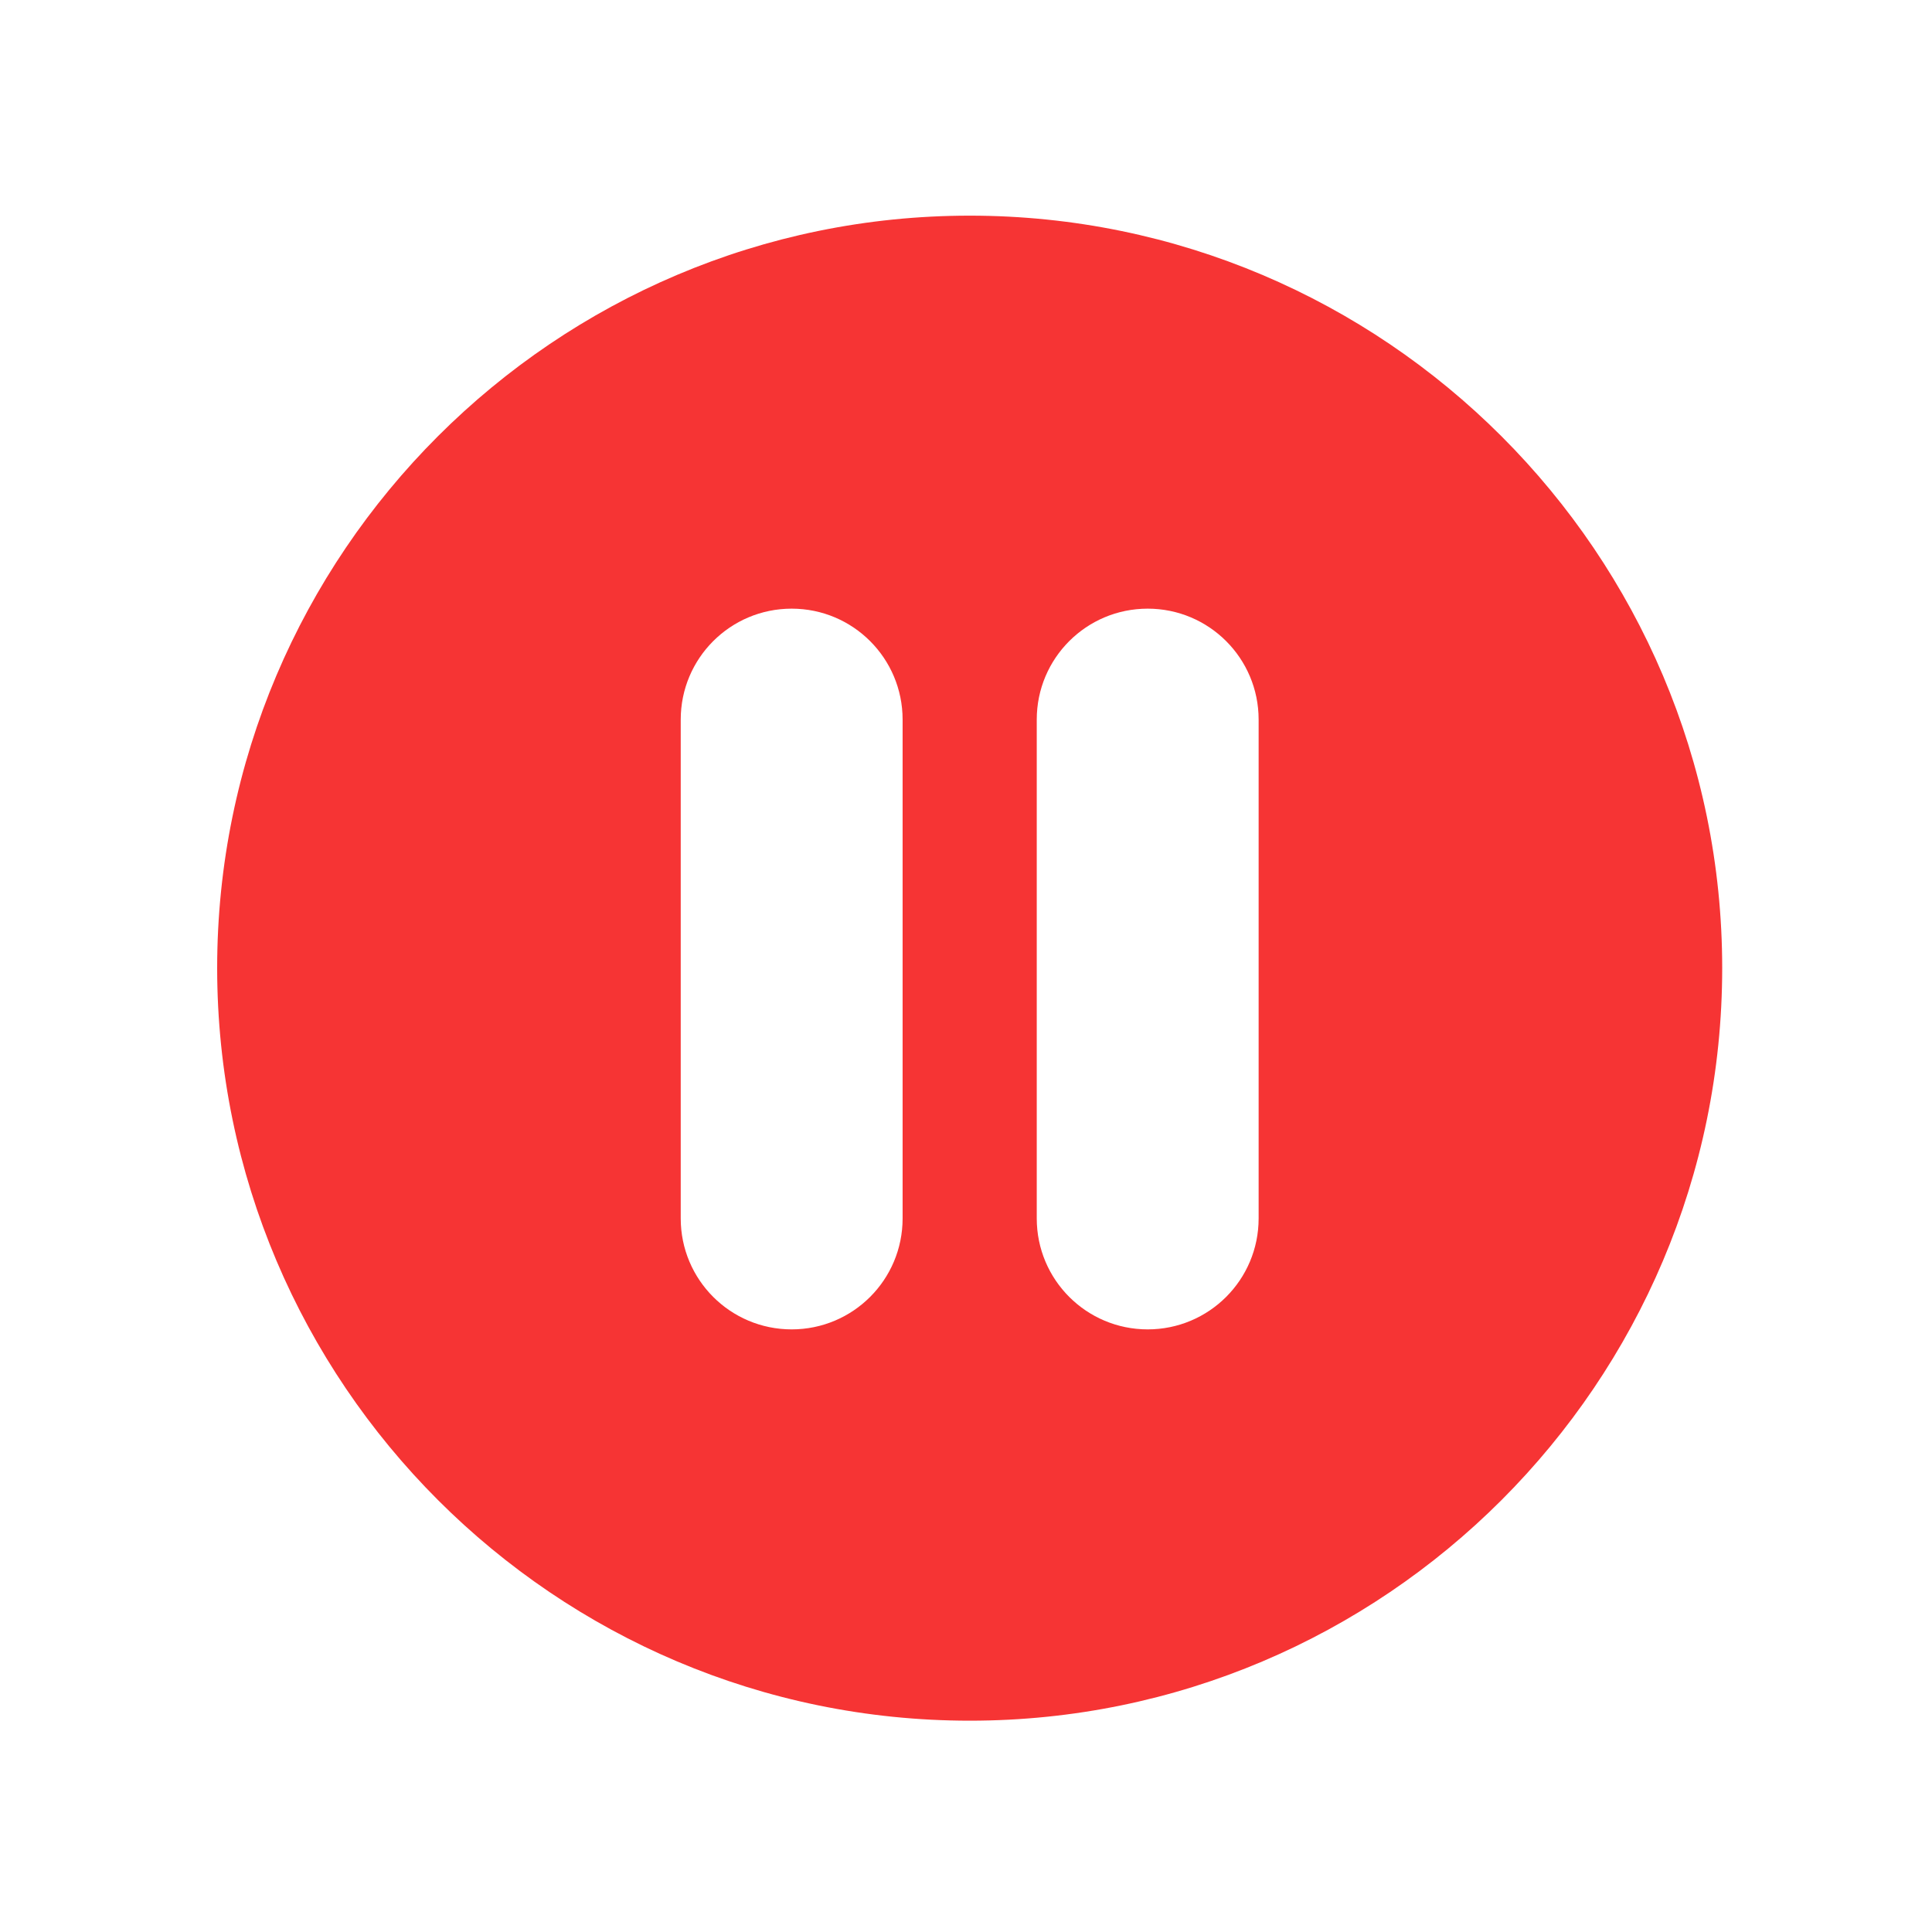
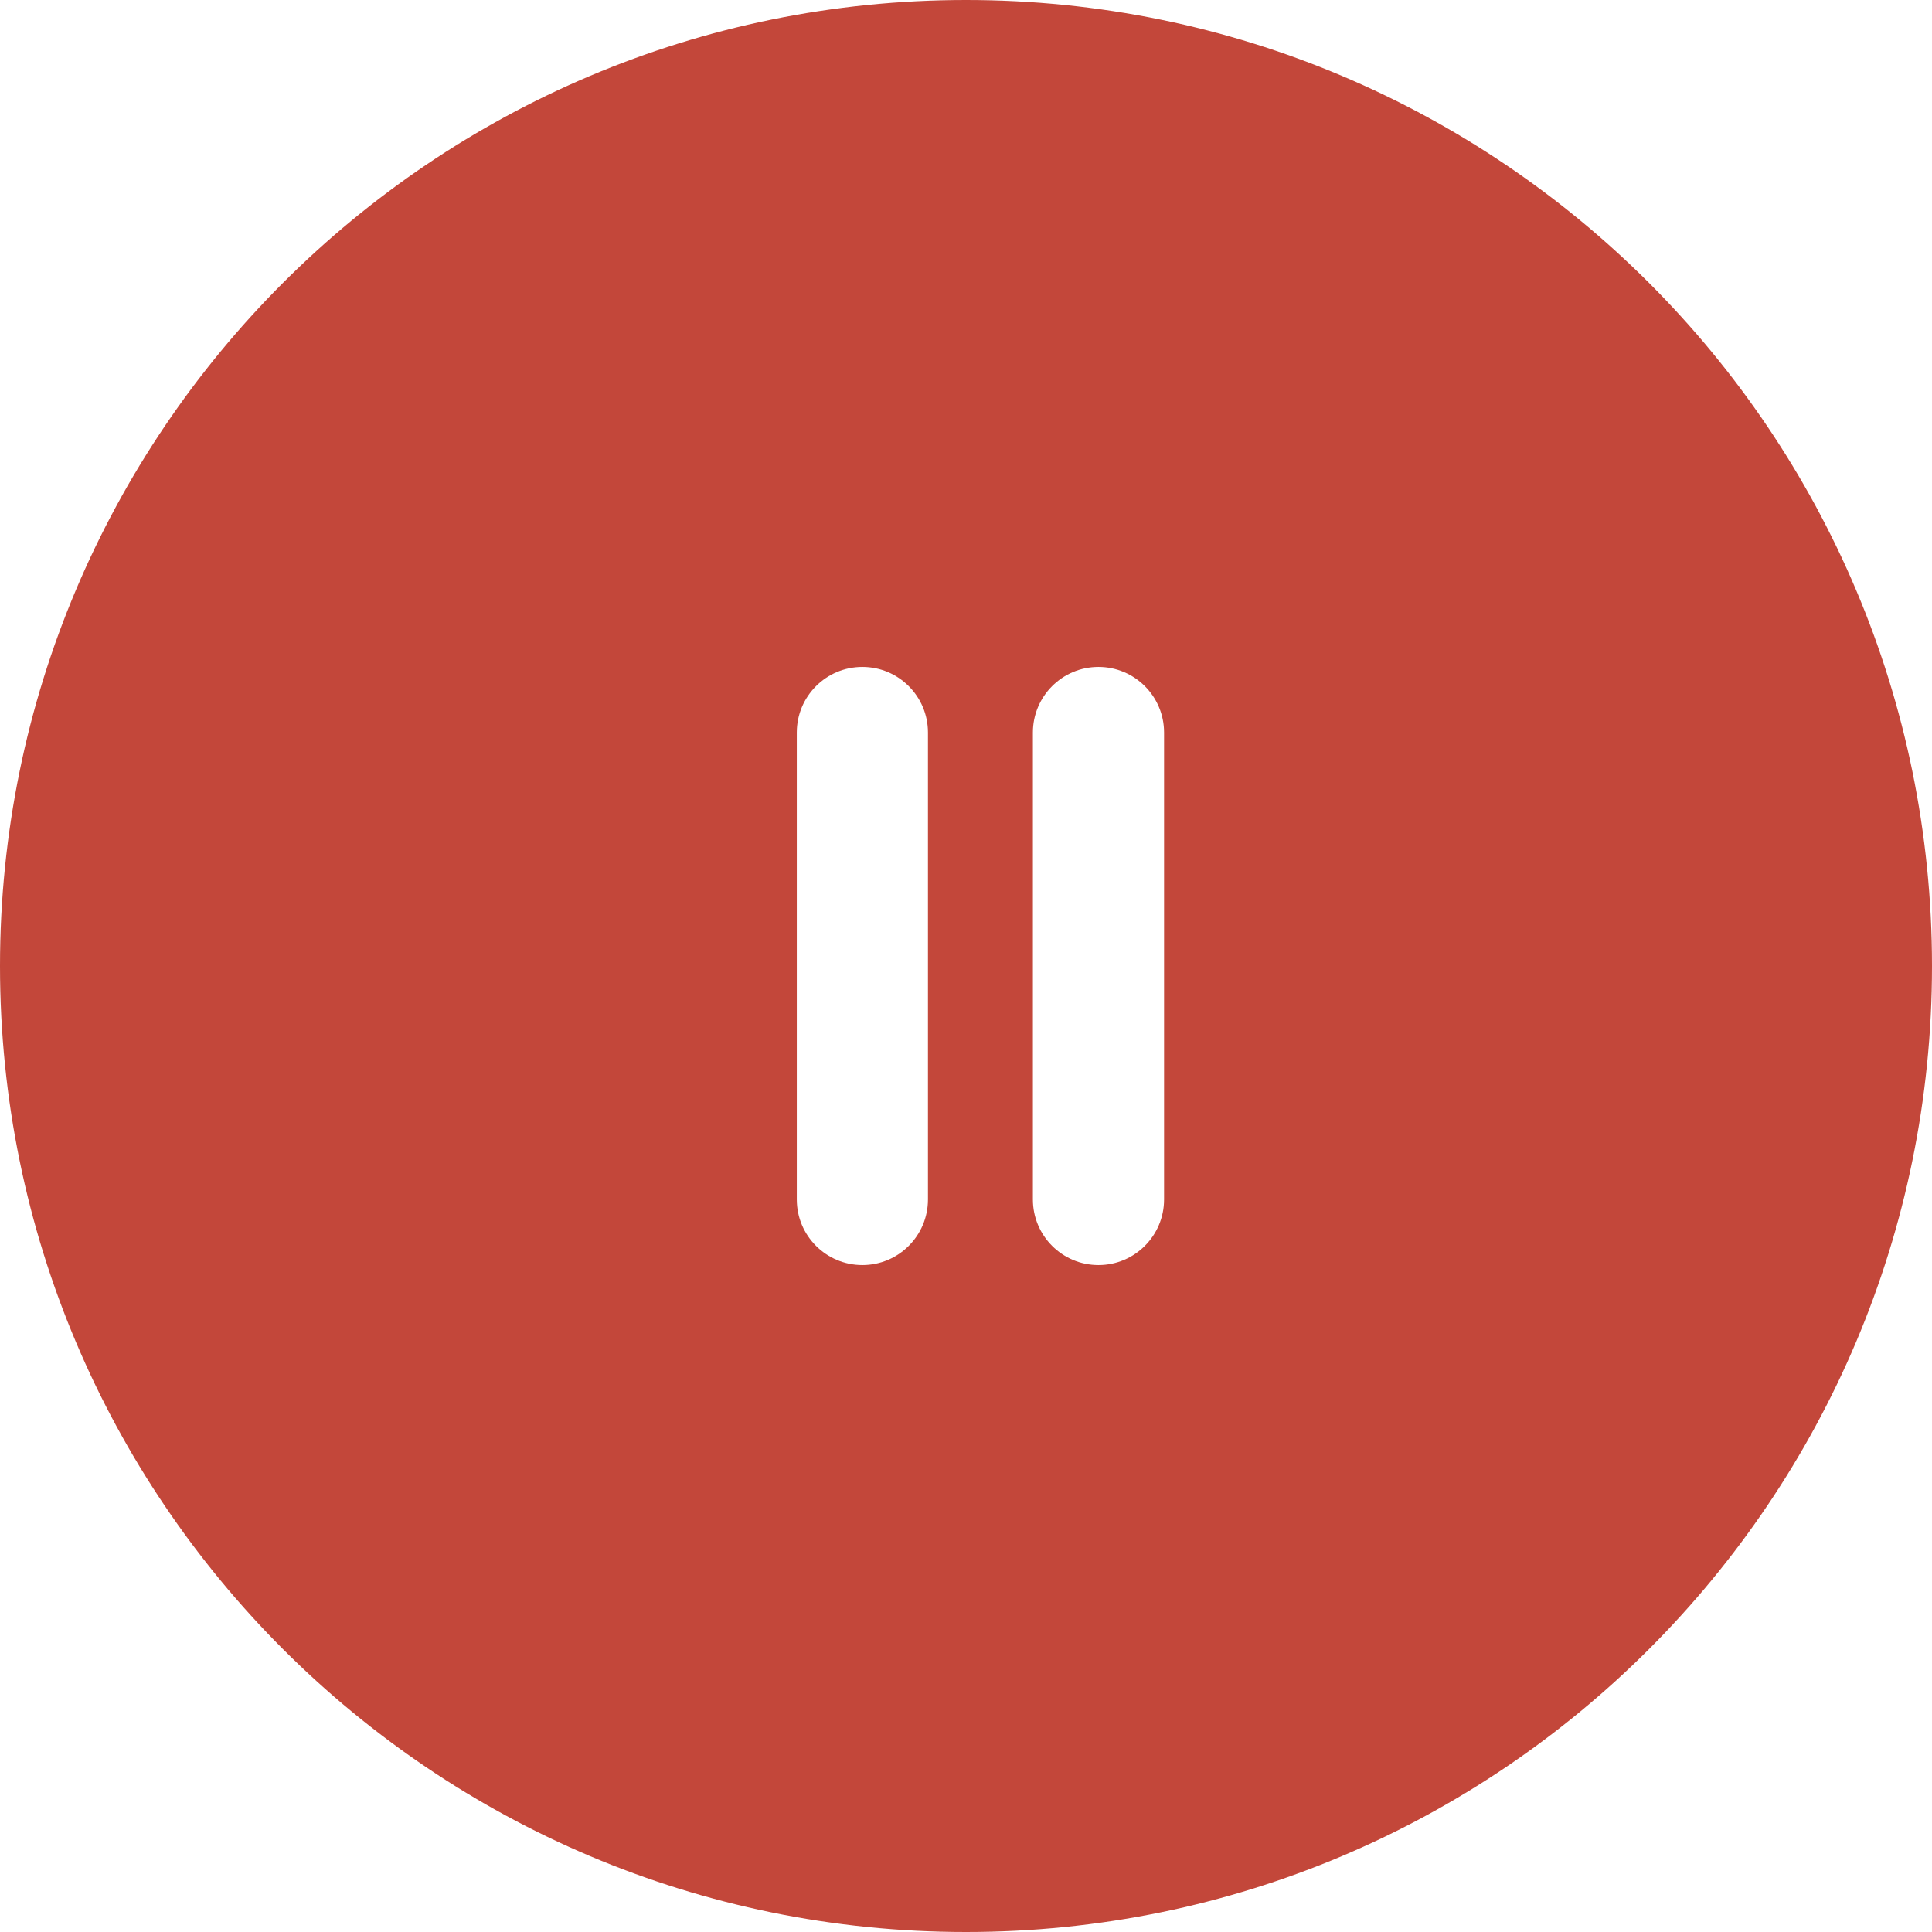
- <svg xmlns="http://www.w3.org/2000/svg" t="1648715639436" class="icon" viewBox="0 0 1024 1024" version="1.1" p-id="1237" width="64" height="64">
-   <path d="M514 114.3c-219.9 0-398.9 178.9-398.9 398.8 0.1 220 179 398.9 398.9 398.9 219.9 0 398.8-178.9 398.8-398.9 0-219.8-178.9-398.8-398.8-398.8z m-35.6 531.5c0 32.5-26.3 58.8-58.8 58.8s-58.8-26.3-58.8-58.8V381.4c0-32.5 26.3-58.8 58.8-58.8s58.8 26.3 58.8 58.8v264.4z m188.7 0c0 32.5-26.3 58.8-58.8 58.8s-58.8-26.3-58.8-58.8V381.4c0-32.5 26.3-58.8 58.8-58.8s58.8 26.3 58.8 58.8v264.4z" p-id="1238" fill="#f63434" />
+ <svg xmlns="http://www.w3.org/2000/svg" t="1649247724606" class="icon" viewBox="0 0 1024 1024" version="1.1" p-id="1972" width="64" height="64">
+   <path d="M512 0C229.227 0 0 229.227 0 512s229.227 512 512 512S1024 794.773 1024 512 794.773 0 512 0z m-20.161 635.749a34.761 34.761 0 0 1-69.522 0v-247.497a34.761 34.761 0 0 1 69.522 0z m125.139 0a34.761 34.761 0 1 1-69.522 0v-247.497a34.761 34.761 0 0 1 69.522 0z" p-id="1973" fill="#c3473a" />
</svg>
